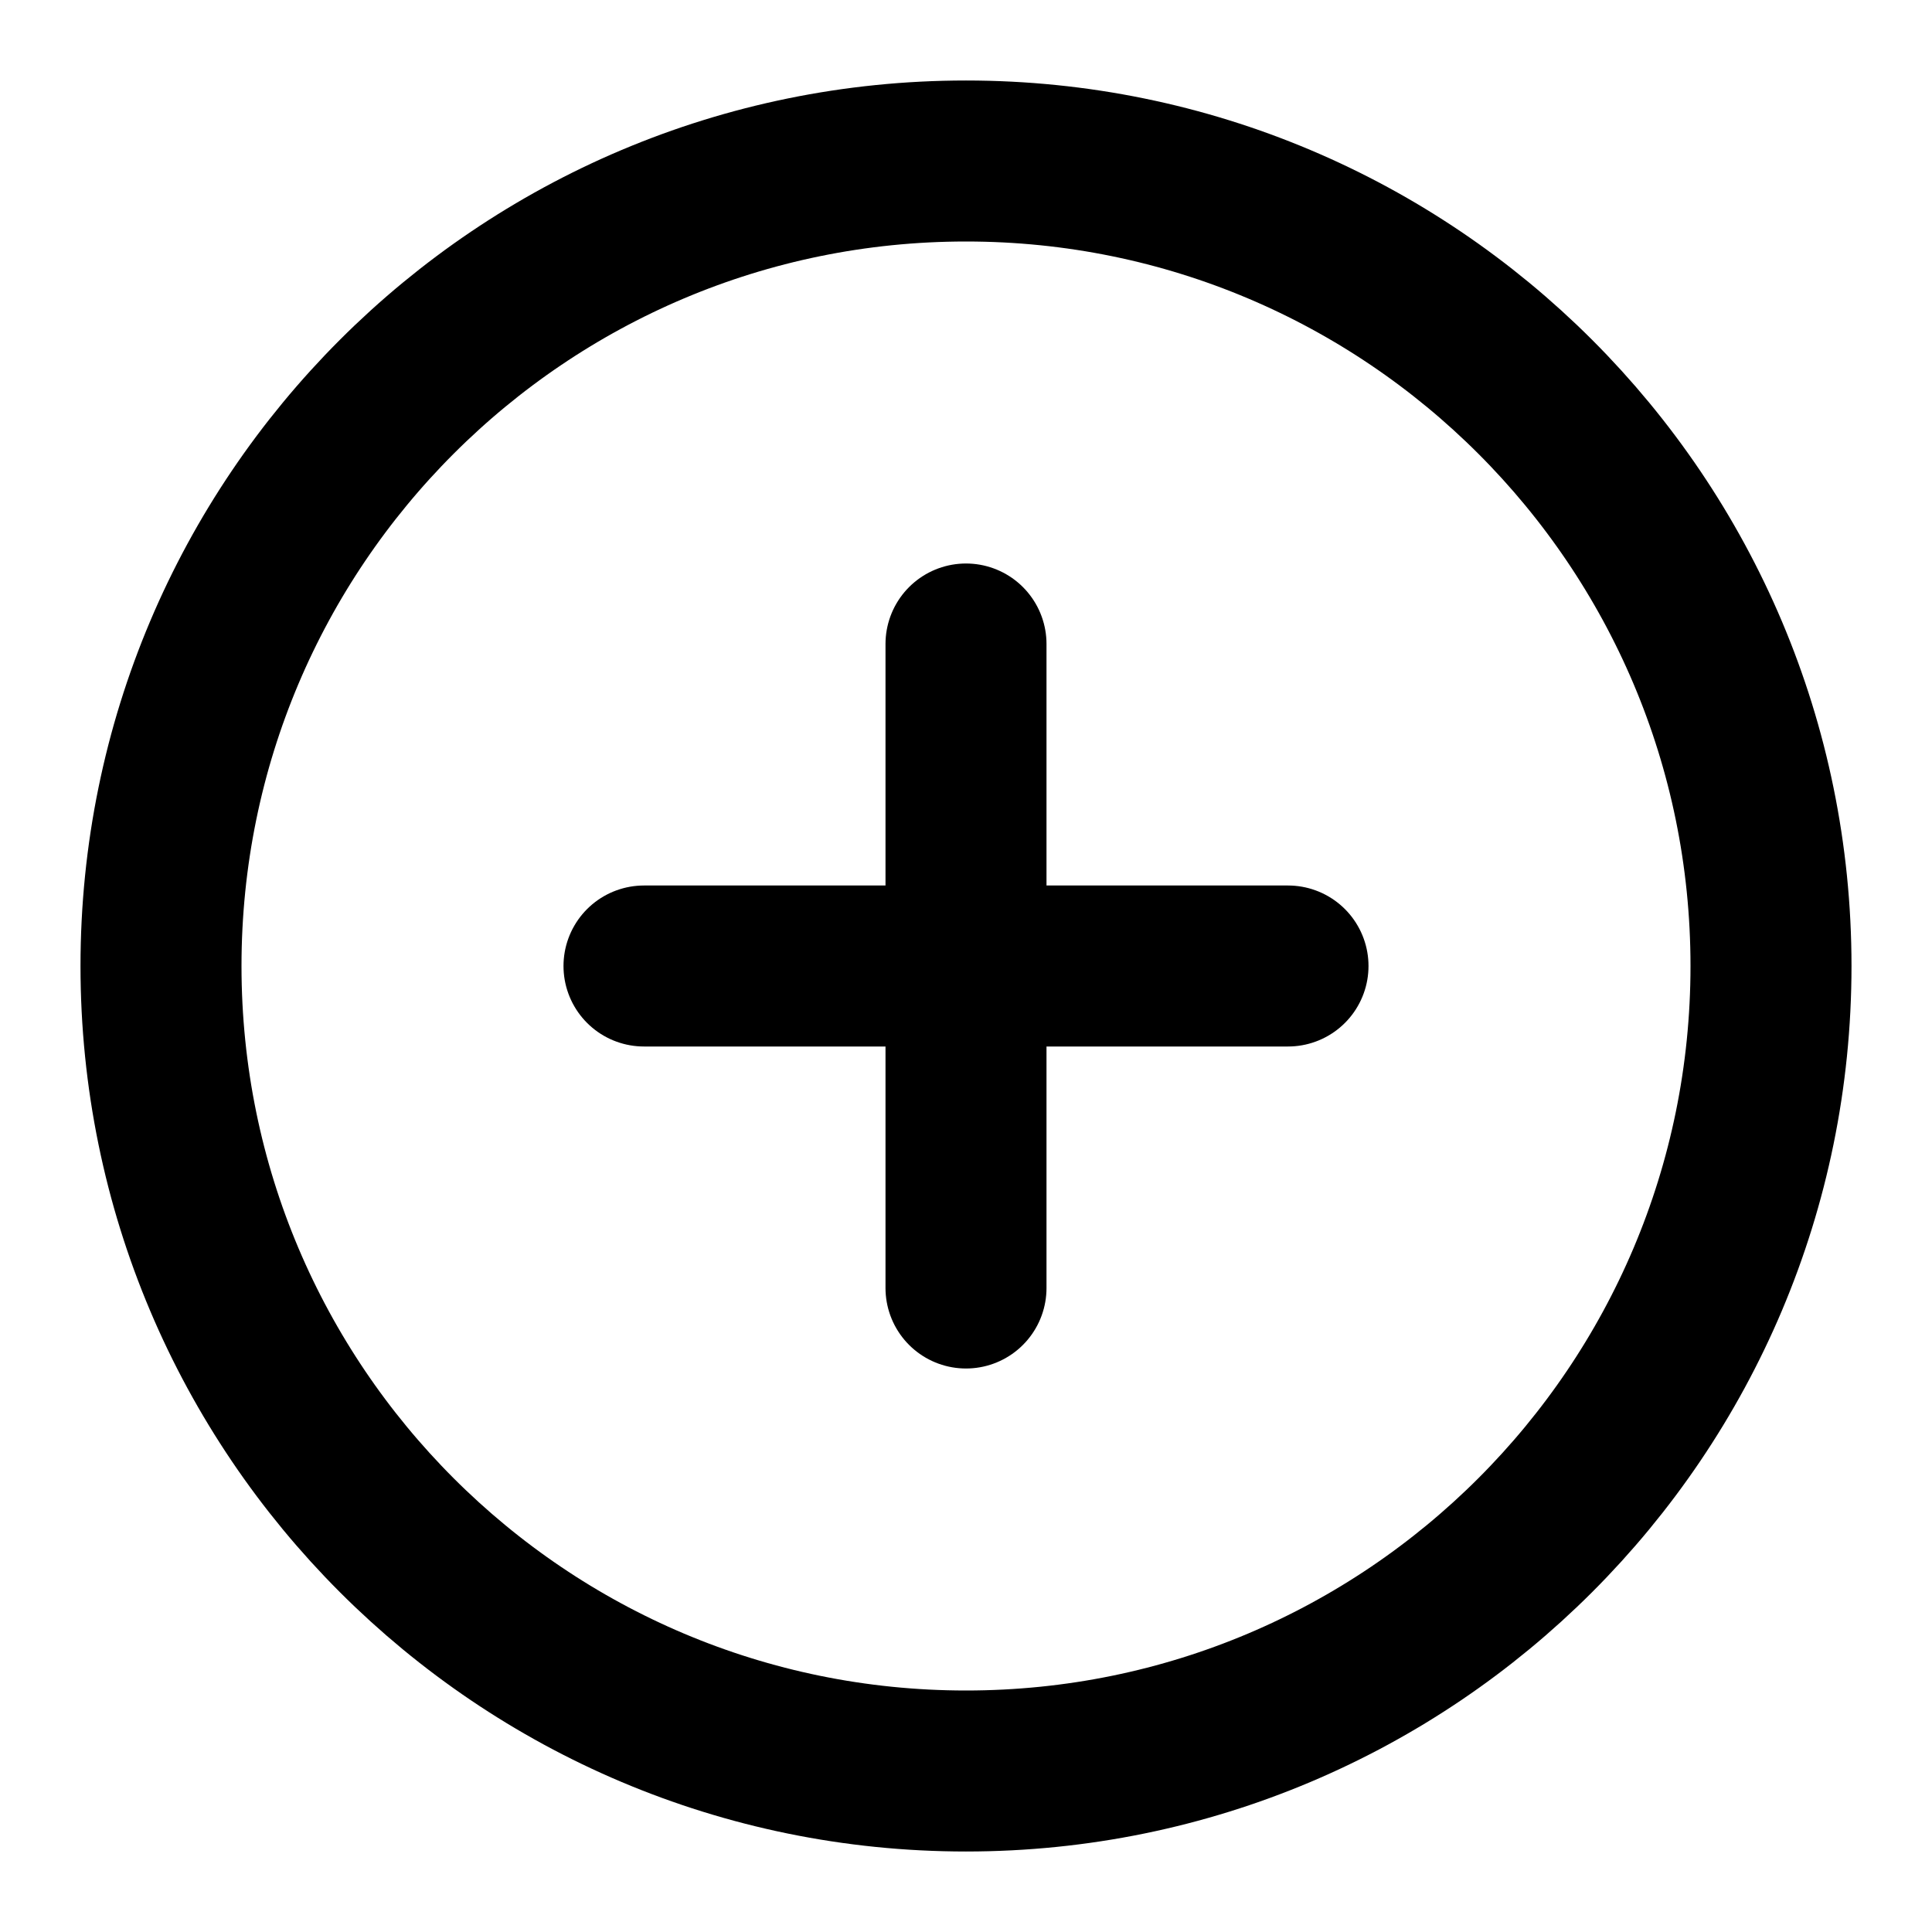
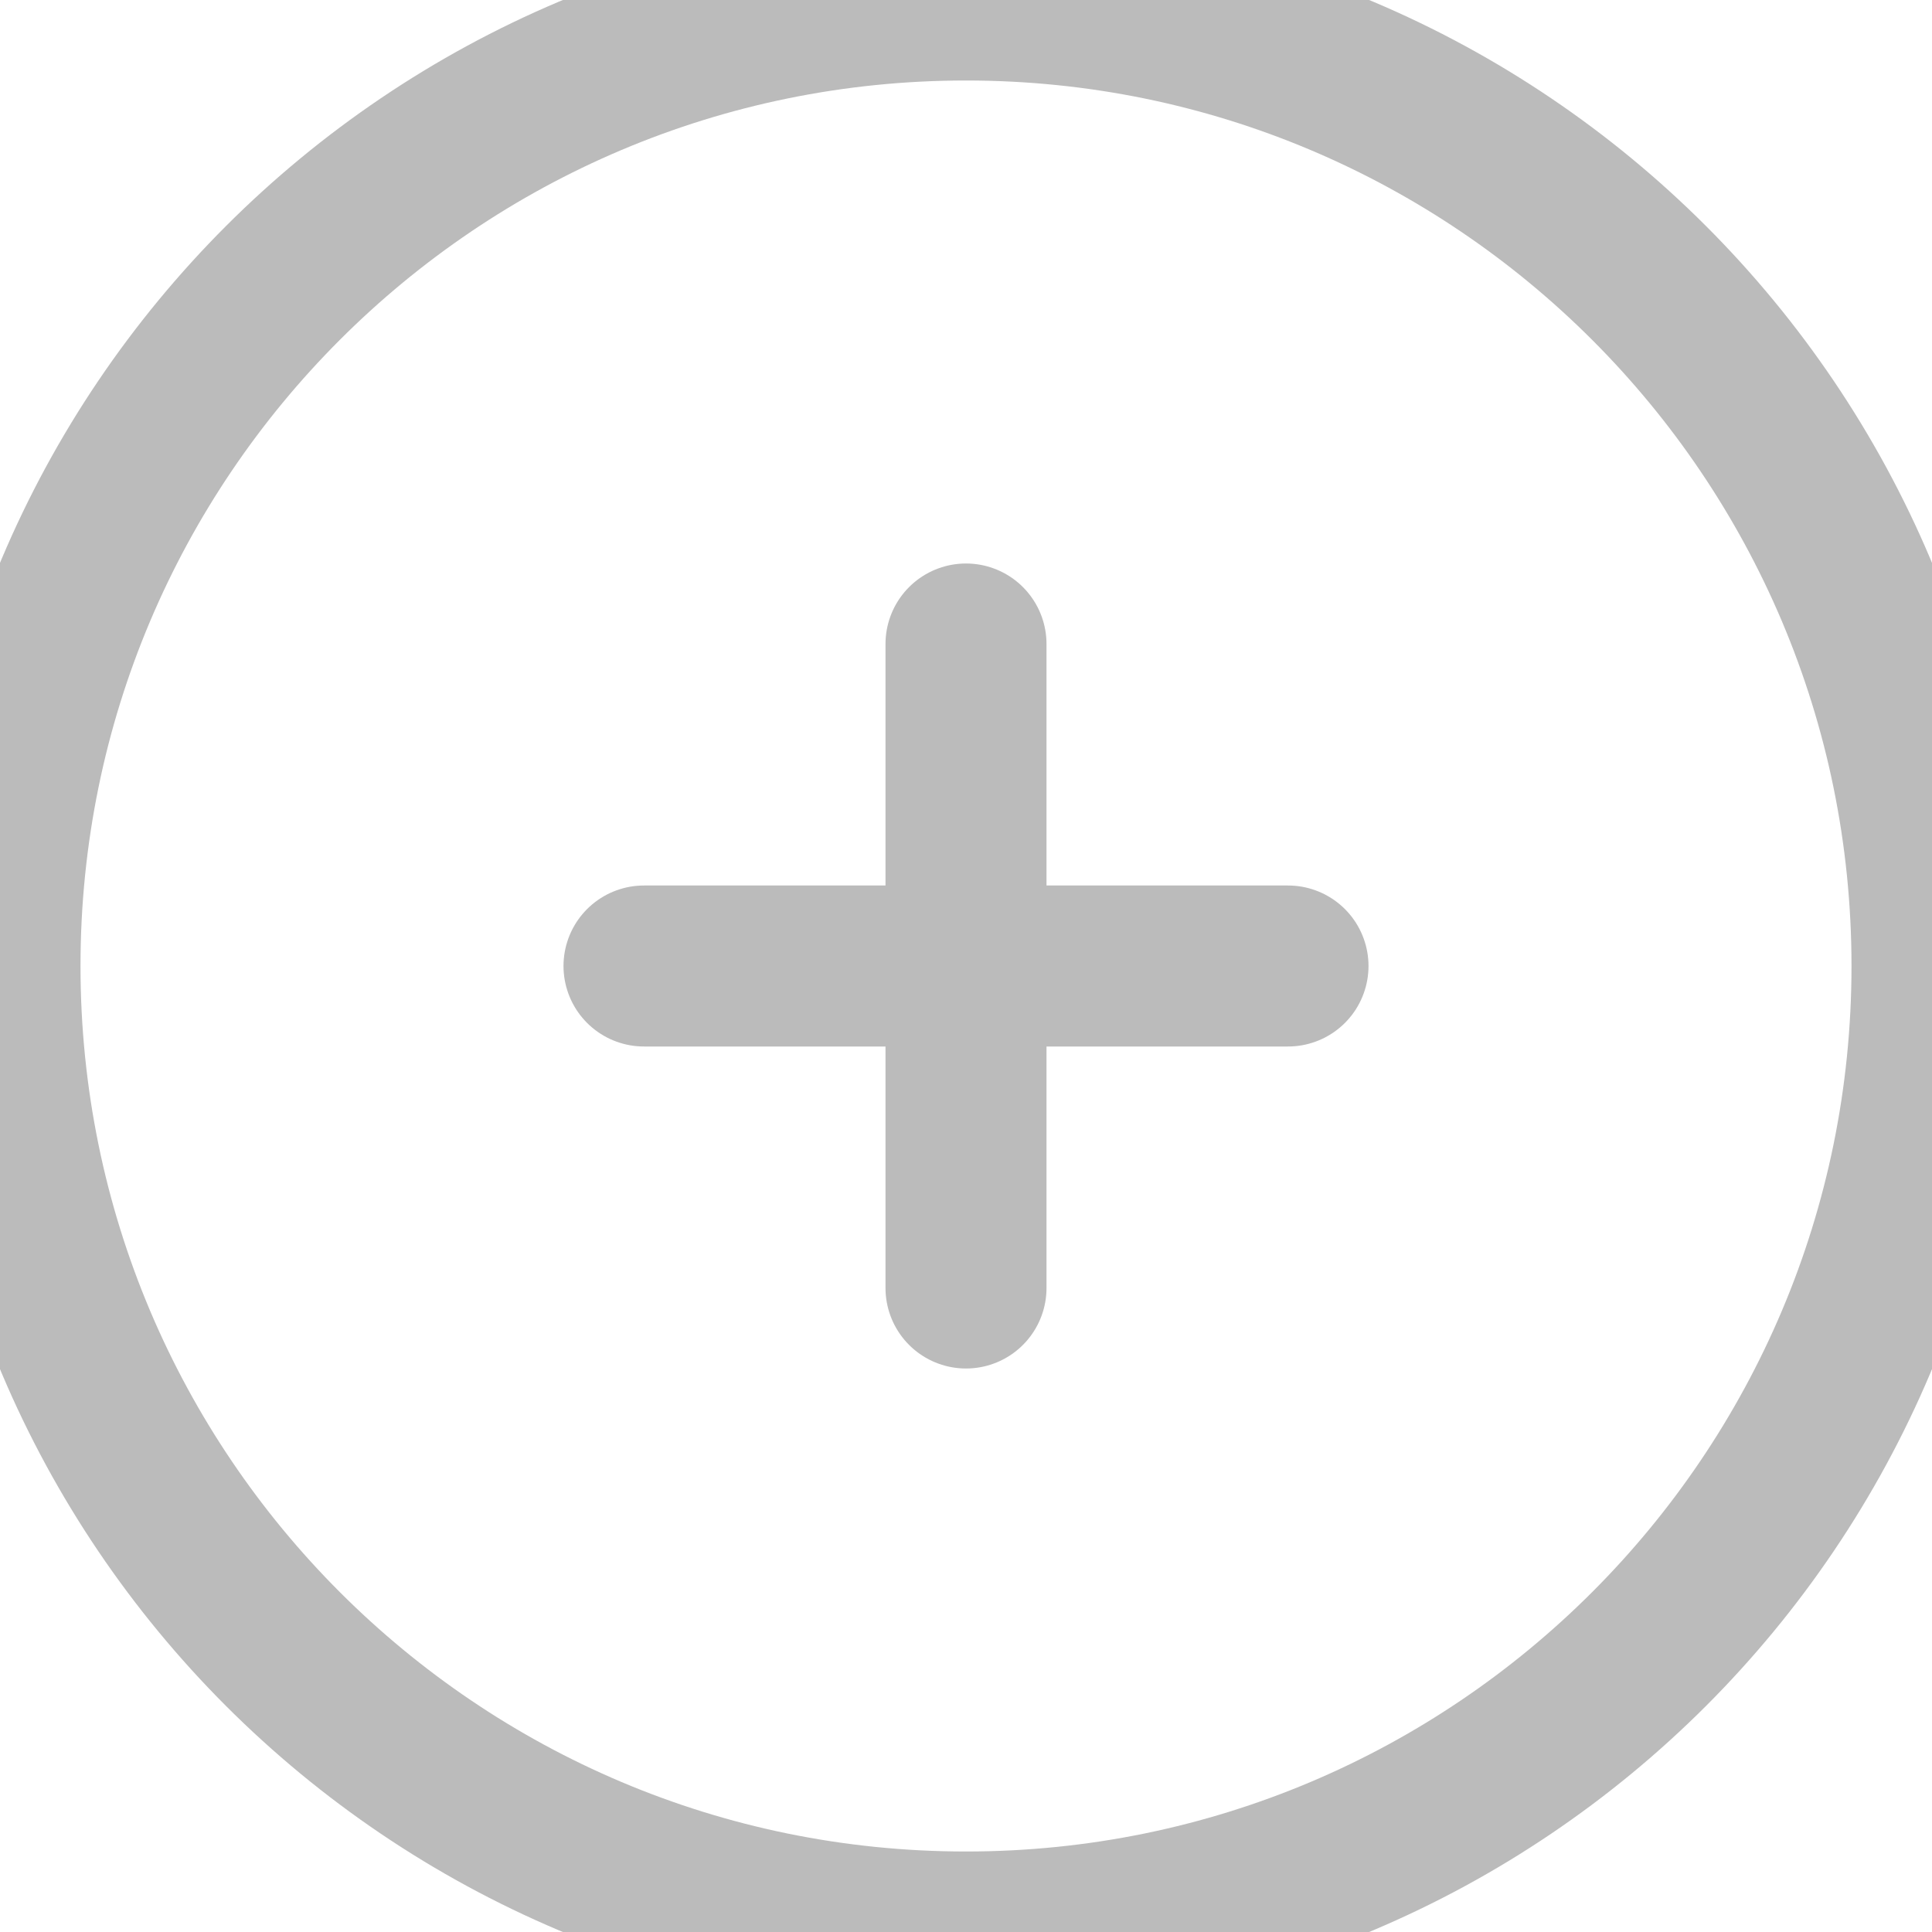
- <svg xmlns="http://www.w3.org/2000/svg" width="24" height="24" viewBox="0 0 24 24" fill="none" stroke="currentColor" stroke-width="2" stroke-linecap="round" stroke-linejoin="round" class="feather feather-plus-circle">
-   <circle cx="12" cy="12" r="10" />
+ <svg xmlns="http://www.w3.org/2000/svg" width="24" height="24" viewBox="0 0 24 24" fill="none" stroke="#bbb" stroke-width="2" stroke-linecap="round" stroke-linejoin="round" class="feather feather-plus-circle">
+   <circle cx="12" cy="12" r="12" />
  <line x1="12" y1="8" x2="12" y2="16" />
  <line x1="8" y1="12" x2="16" y2="12" />
</svg>
